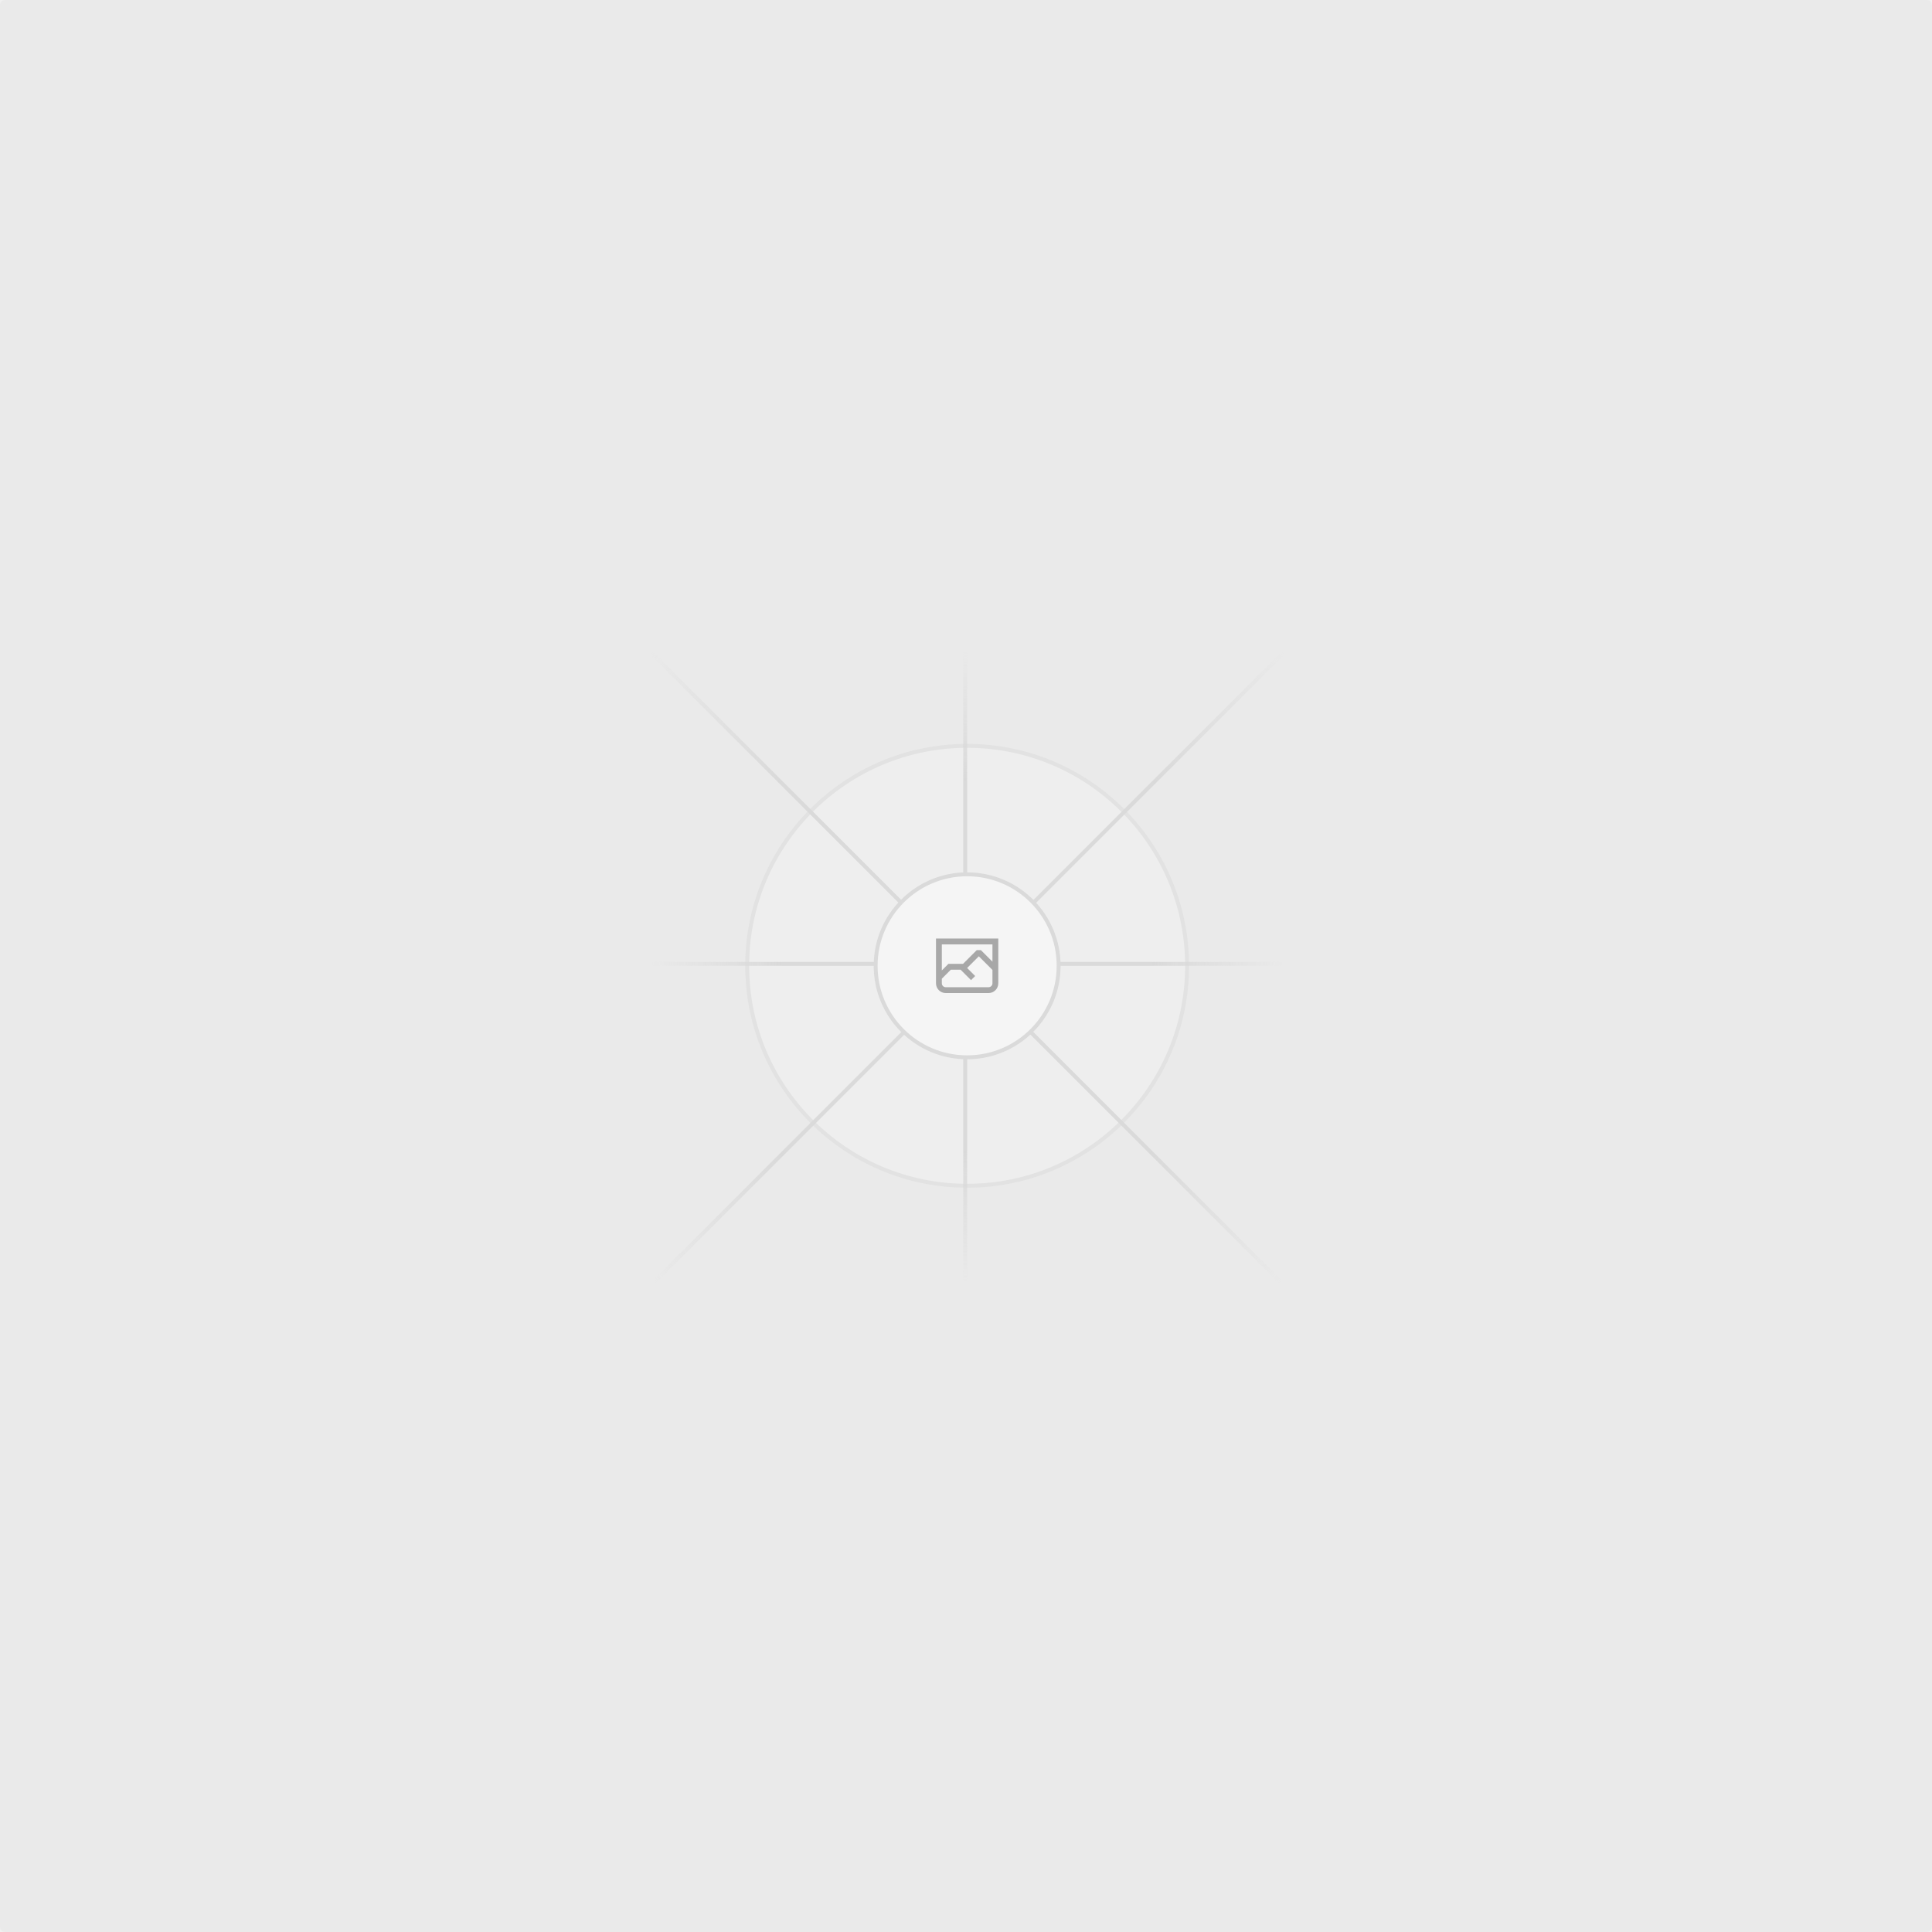
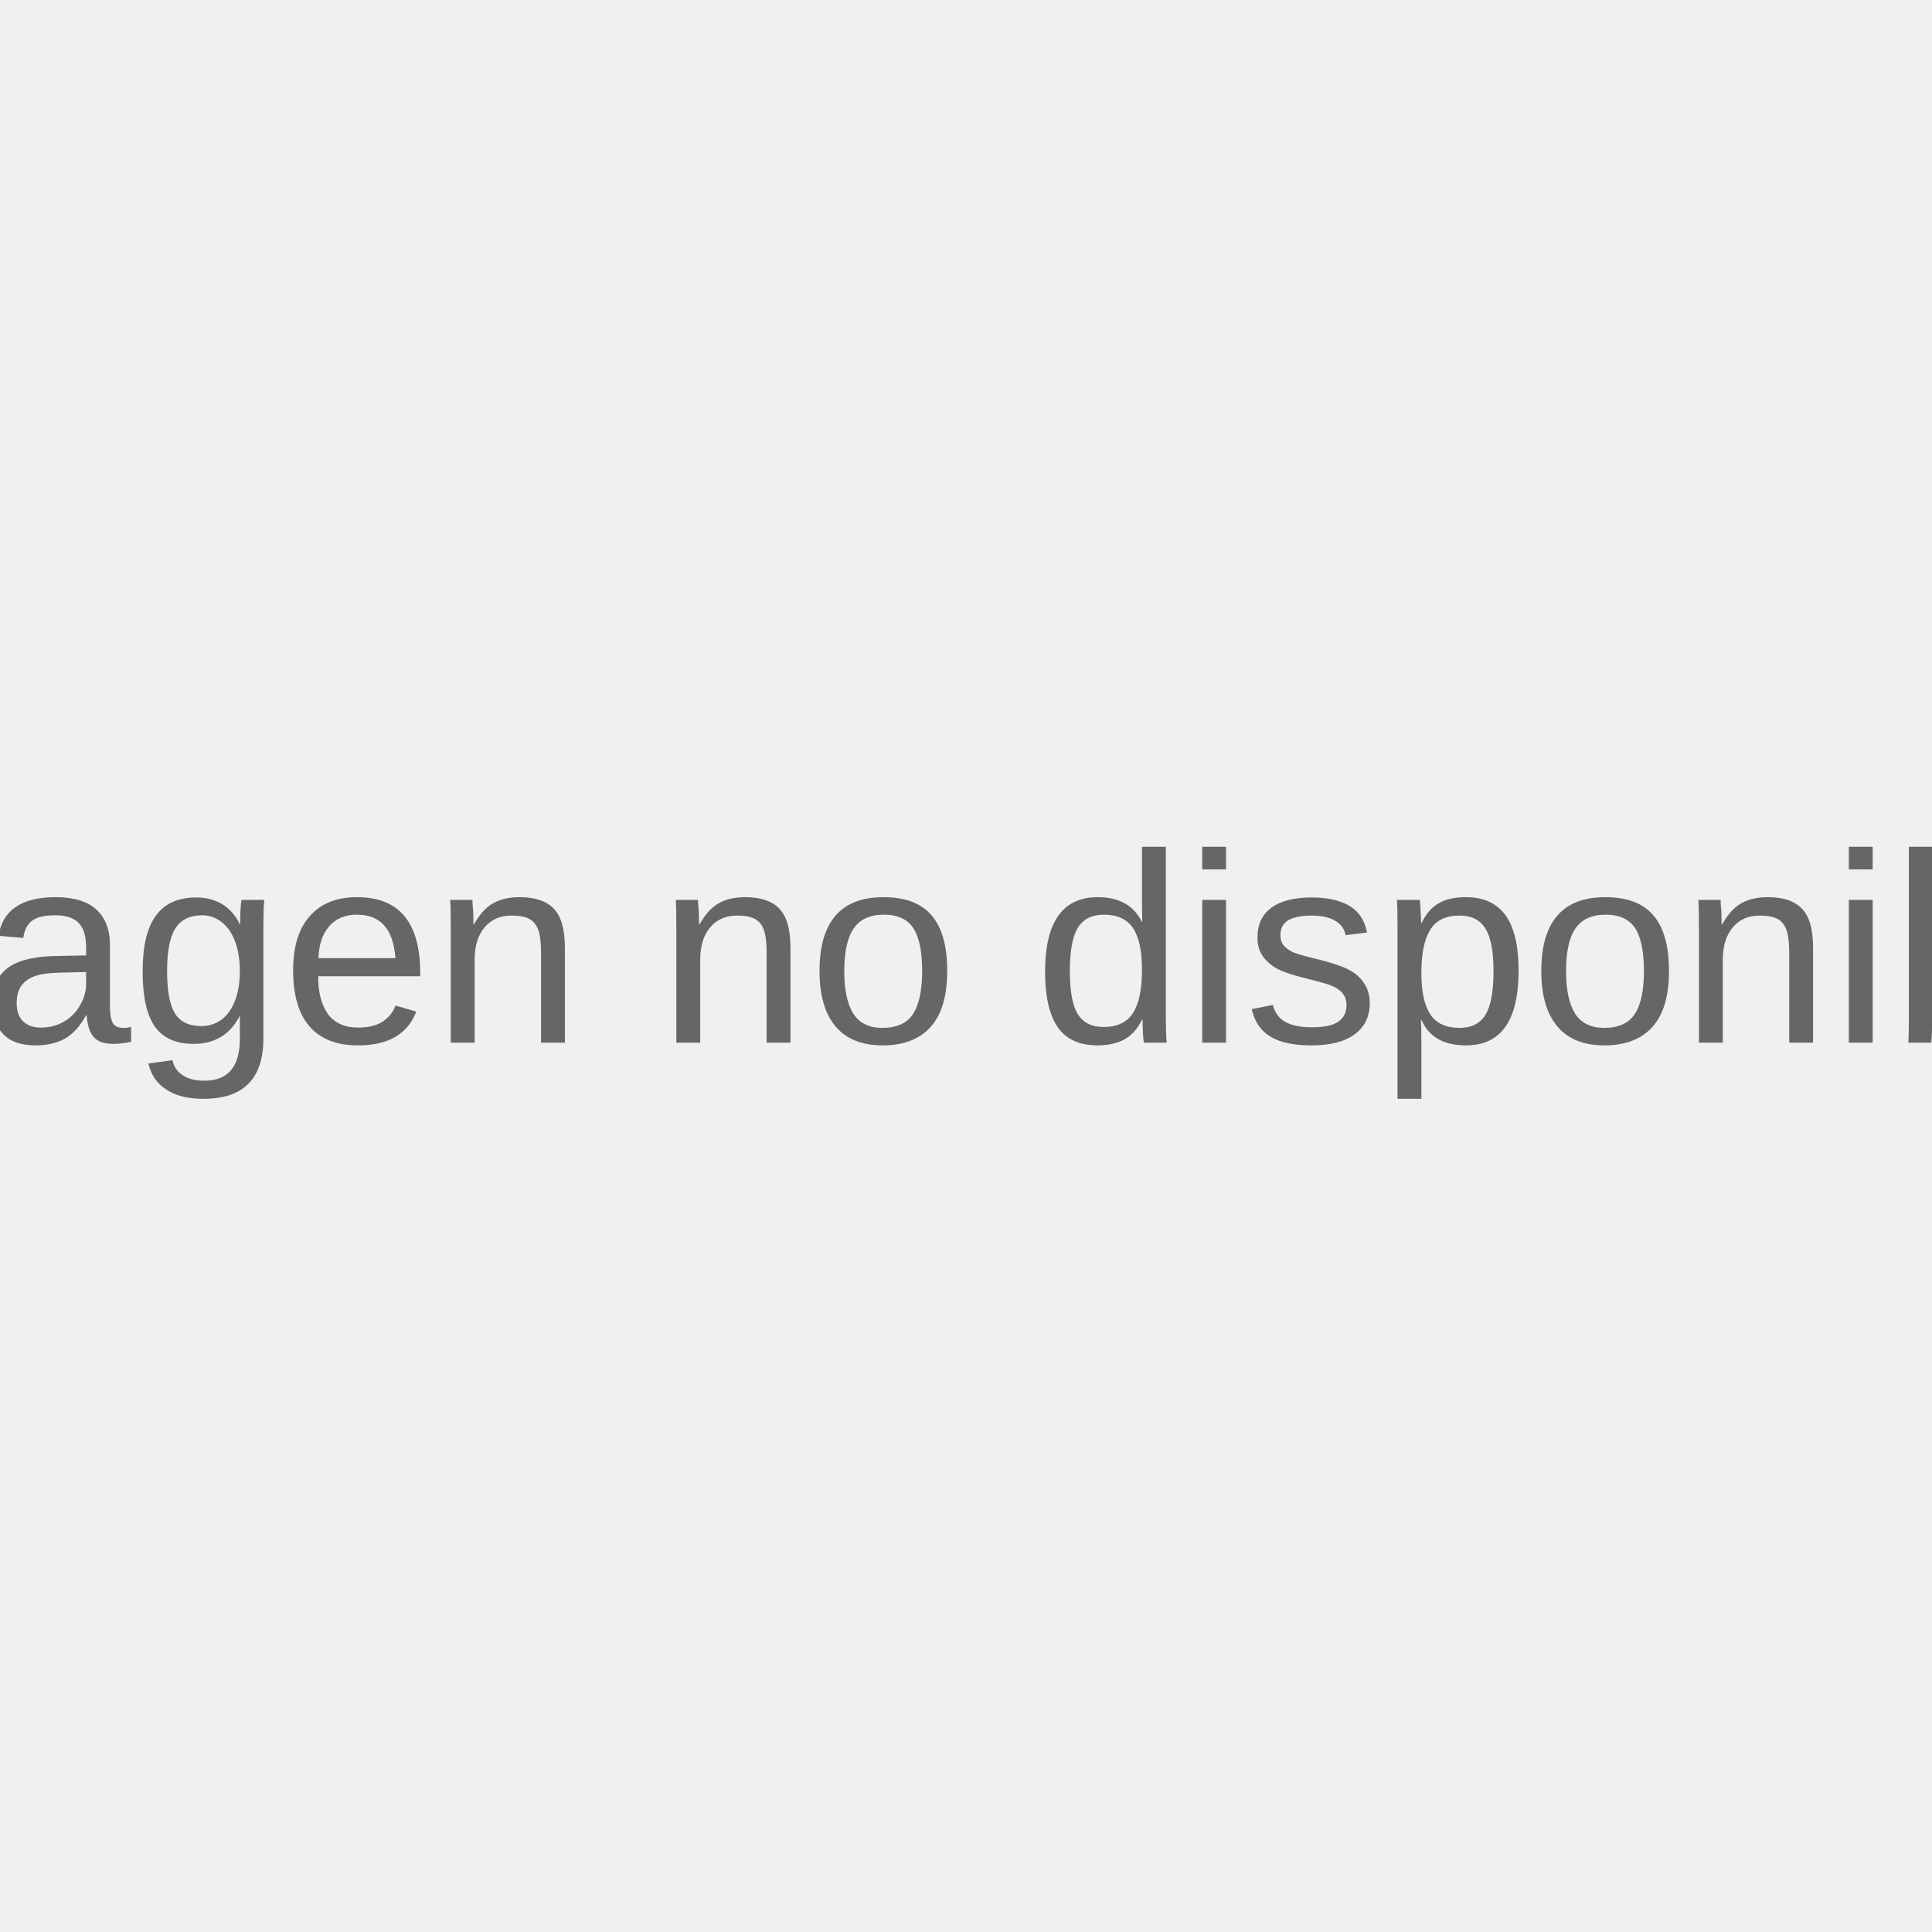
- <svg xmlns="http://www.w3.org/2000/svg" width="1200" height="1200" fill="none">
-   <rect width="1200" height="1200" fill="#EAEAEA" rx="3" />
-   <g opacity=".5">
-     <g opacity=".5">
-       <path fill="#FAFAFA" d="M600.709 736.5c-75.454 0-136.621-61.167-136.621-136.62 0-75.454 61.167-136.621 136.621-136.621 75.453 0 136.62 61.167 136.62 136.621 0 75.453-61.167 136.62-136.62 136.62Z" />
-       <path stroke="#C9C9C9" stroke-width="2.418" d="M600.709 736.5c-75.454 0-136.621-61.167-136.621-136.62 0-75.454 61.167-136.621 136.621-136.621 75.453 0 136.62 61.167 136.62 136.621 0 75.453-61.167 136.62-136.62 136.62Z" />
-     </g>
-     <path stroke="url(#a)" stroke-width="2.418" d="M0-1.209h553.581" transform="scale(1 -1) rotate(45 1163.11 91.165)" />
-     <path stroke="url(#b)" stroke-width="2.418" d="M404.846 598.671h391.726" />
-     <path stroke="url(#c)" stroke-width="2.418" d="M599.5 795.742V404.017" />
-     <path stroke="url(#d)" stroke-width="2.418" d="m795.717 796.597-391.441-391.44" />
-     <path fill="#fff" d="M600.709 656.704c-31.384 0-56.825-25.441-56.825-56.824 0-31.384 25.441-56.825 56.825-56.825 31.383 0 56.824 25.441 56.824 56.825 0 31.383-25.441 56.824-56.824 56.824Z" />
-     <g clip-path="url(#e)">
-       <path fill="#666" fill-rule="evenodd" d="M616.426 586.58h-31.434v16.176l3.553-3.554.531-.531h9.068l.074-.074 8.463-8.463h2.565l7.18 7.181V586.58Zm-15.715 14.654 3.698 3.699 1.283 1.282-2.565 2.565-1.282-1.283-5.2-5.199h-6.066l-5.514 5.514-.073.073v2.876a2.418 2.418 0 0 0 2.418 2.418h26.598a2.418 2.418 0 0 0 2.418-2.418v-8.317l-8.463-8.463-7.181 7.181-.071.072Zm-19.347 5.442v4.085a6.045 6.045 0 0 0 6.046 6.045h26.598a6.044 6.044 0 0 0 6.045-6.045v-7.108l1.356-1.355-1.282-1.283-.074-.073v-17.989h-38.689v23.43l-.146.146.146.147Z" clip-rule="evenodd" />
-     </g>
-     <path stroke="#C9C9C9" stroke-width="2.418" d="M600.709 656.704c-31.384 0-56.825-25.441-56.825-56.824 0-31.384 25.441-56.825 56.825-56.825 31.383 0 56.824 25.441 56.824 56.825 0 31.383-25.441 56.824-56.824 56.824Z" />
-   </g>
-   <defs>
-     <linearGradient id="a" x1="554.061" x2="-.48" y1=".083" y2=".087" gradientUnits="userSpaceOnUse">
-       <stop stop-color="#C9C9C9" stop-opacity="0" />
-       <stop offset=".208" stop-color="#C9C9C9" />
-       <stop offset=".792" stop-color="#C9C9C9" />
-       <stop offset="1" stop-color="#C9C9C9" stop-opacity="0" />
-     </linearGradient>
-     <linearGradient id="b" x1="796.912" x2="404.507" y1="599.963" y2="599.965" gradientUnits="userSpaceOnUse">
-       <stop stop-color="#C9C9C9" stop-opacity="0" />
-       <stop offset=".208" stop-color="#C9C9C9" />
-       <stop offset=".792" stop-color="#C9C9C9" />
-       <stop offset="1" stop-color="#C9C9C9" stop-opacity="0" />
-     </linearGradient>
-     <linearGradient id="c" x1="600.792" x2="600.794" y1="403.677" y2="796.082" gradientUnits="userSpaceOnUse">
-       <stop stop-color="#C9C9C9" stop-opacity="0" />
-       <stop offset=".208" stop-color="#C9C9C9" />
-       <stop offset=".792" stop-color="#C9C9C9" />
-       <stop offset="1" stop-color="#C9C9C9" stop-opacity="0" />
-     </linearGradient>
-     <linearGradient id="d" x1="404.85" x2="796.972" y1="403.903" y2="796.02" gradientUnits="userSpaceOnUse">
-       <stop stop-color="#C9C9C9" stop-opacity="0" />
-       <stop offset=".208" stop-color="#C9C9C9" />
-       <stop offset=".792" stop-color="#C9C9C9" />
-       <stop offset="1" stop-color="#C9C9C9" stop-opacity="0" />
-     </linearGradient>
-     <clipPath id="e">
-       <path fill="#fff" d="M581.364 580.535h38.689v38.689h-38.689z" />
-     </clipPath>
-   </defs>
+ <svg xmlns="http://www.w3.org/2000/svg" width="100" height="100">
+   <rect width="100" height="100" fill="#f0f0f0" />
+   <text x="50" y="50" font-family="Arial" font-size="14" fill="#666" text-anchor="middle" dominant-baseline="middle">Imagen no disponible</text>
</svg>
